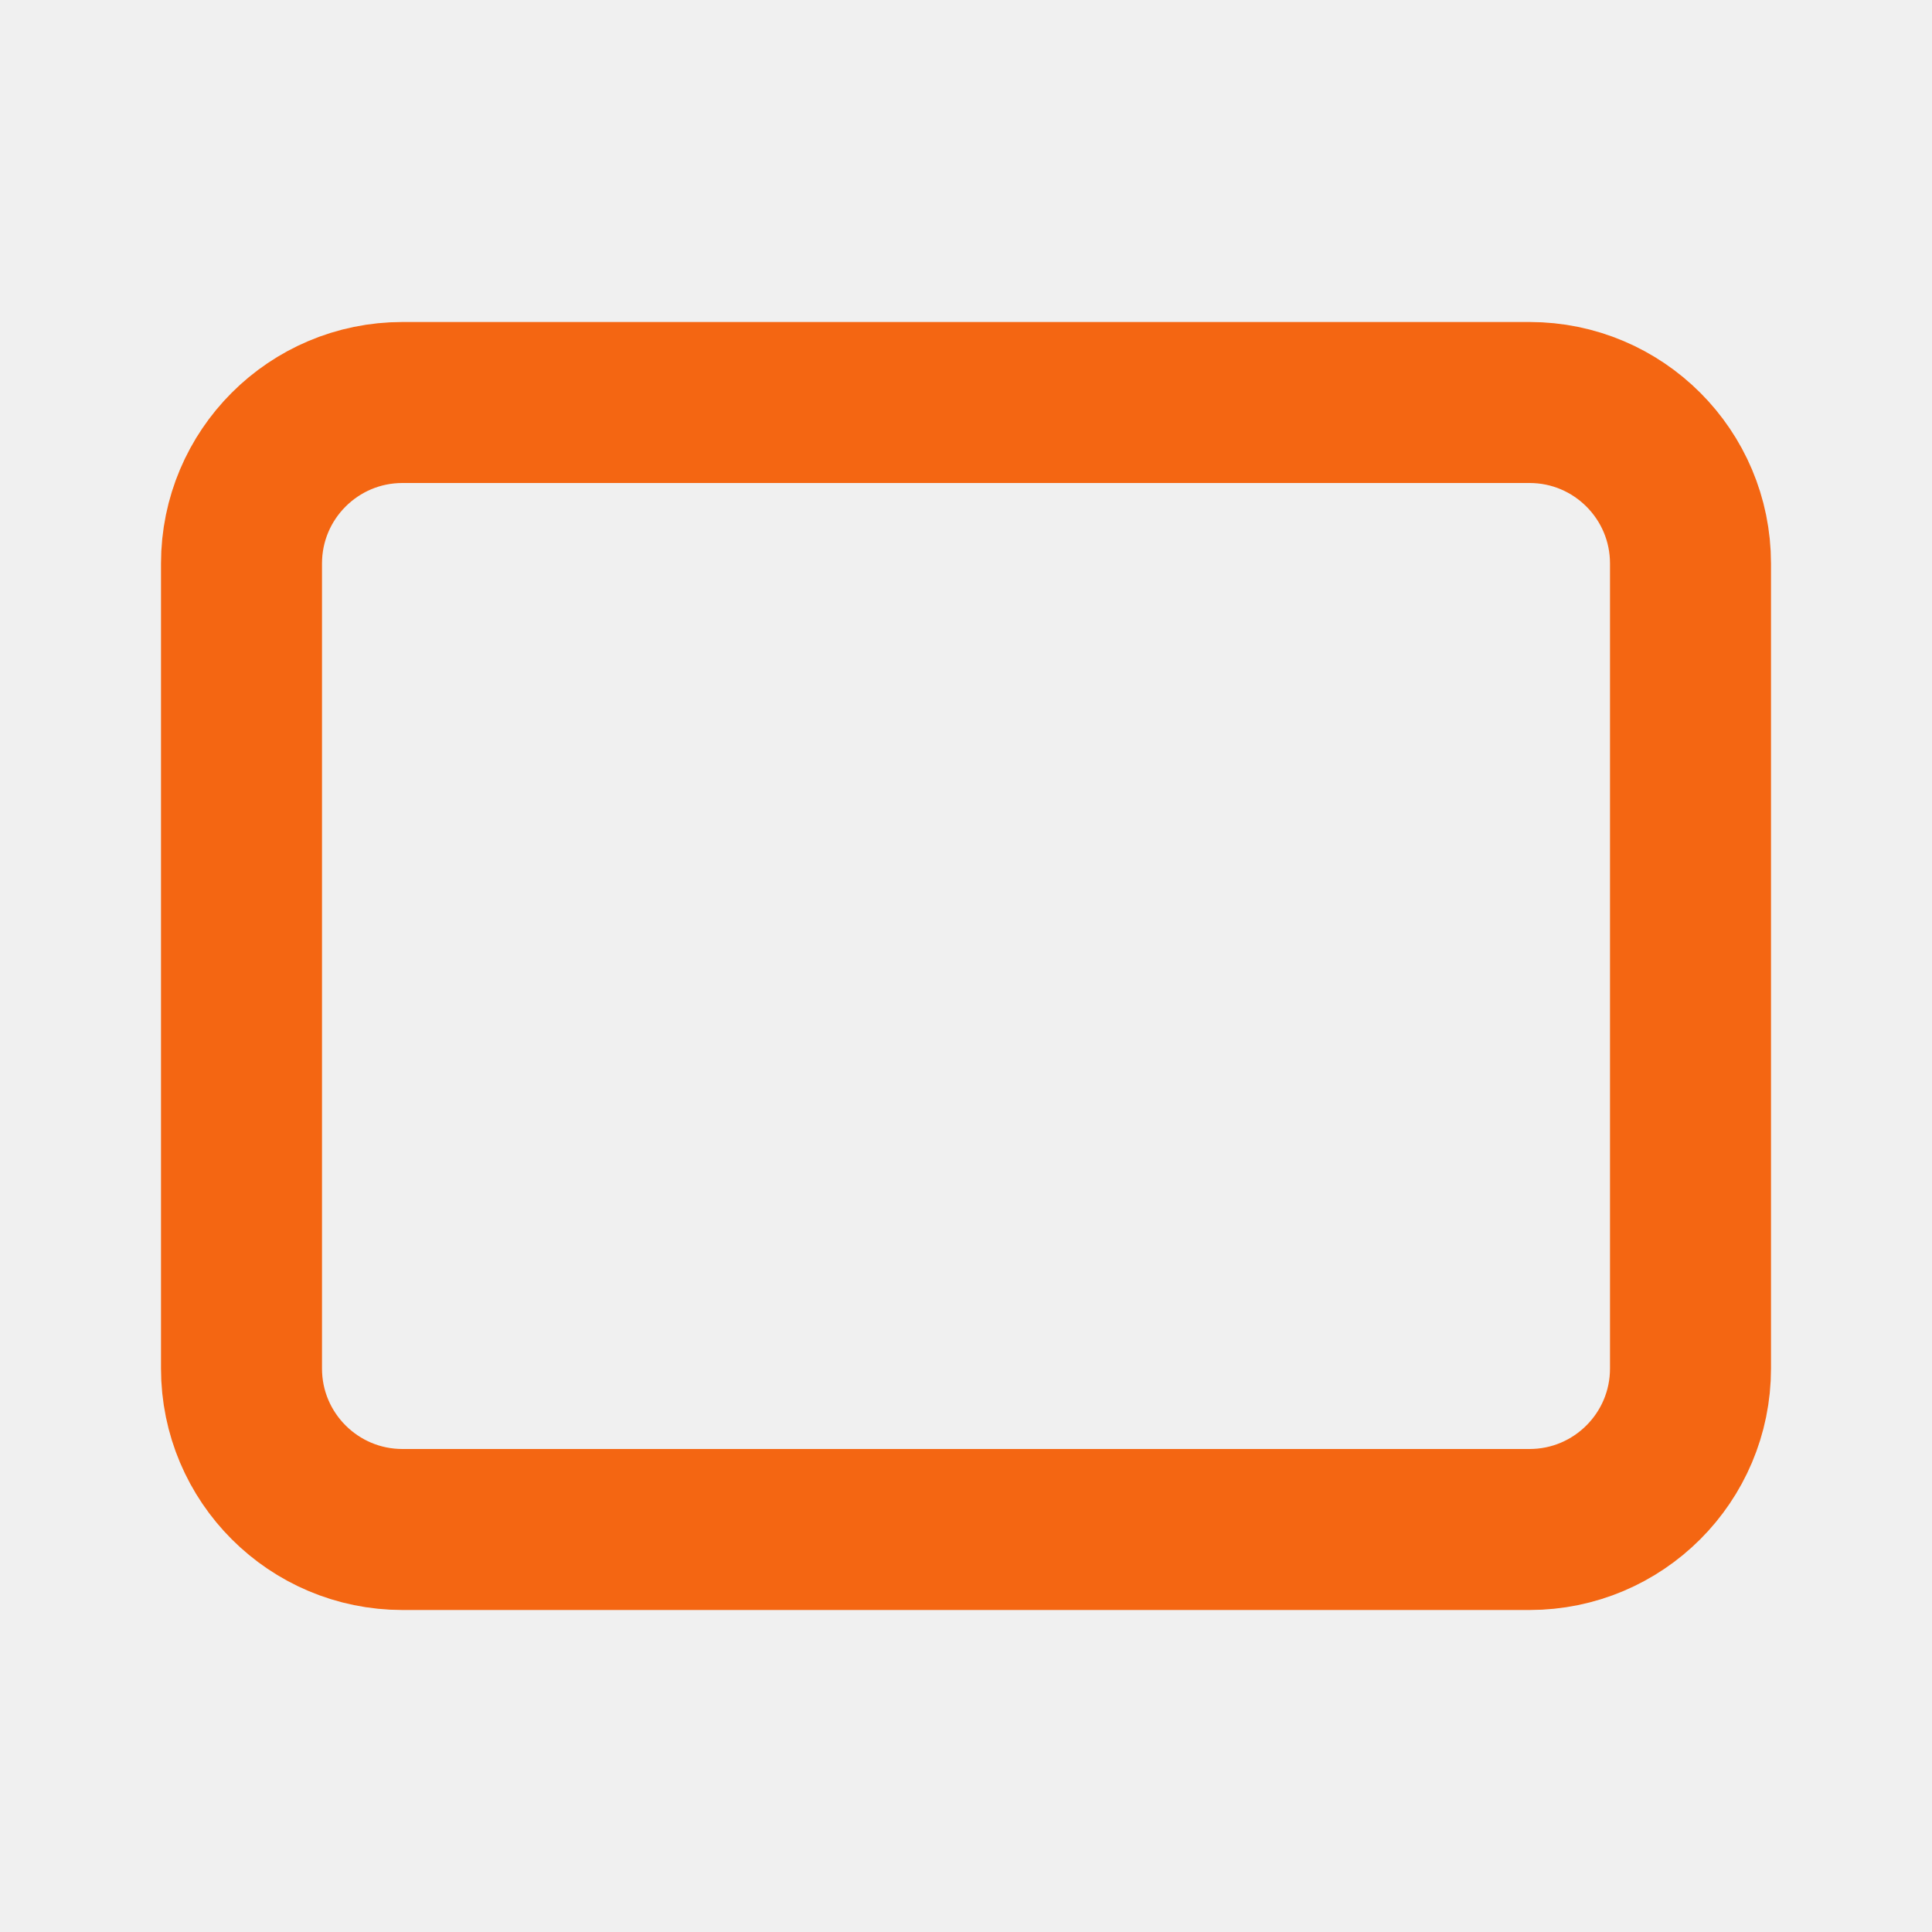
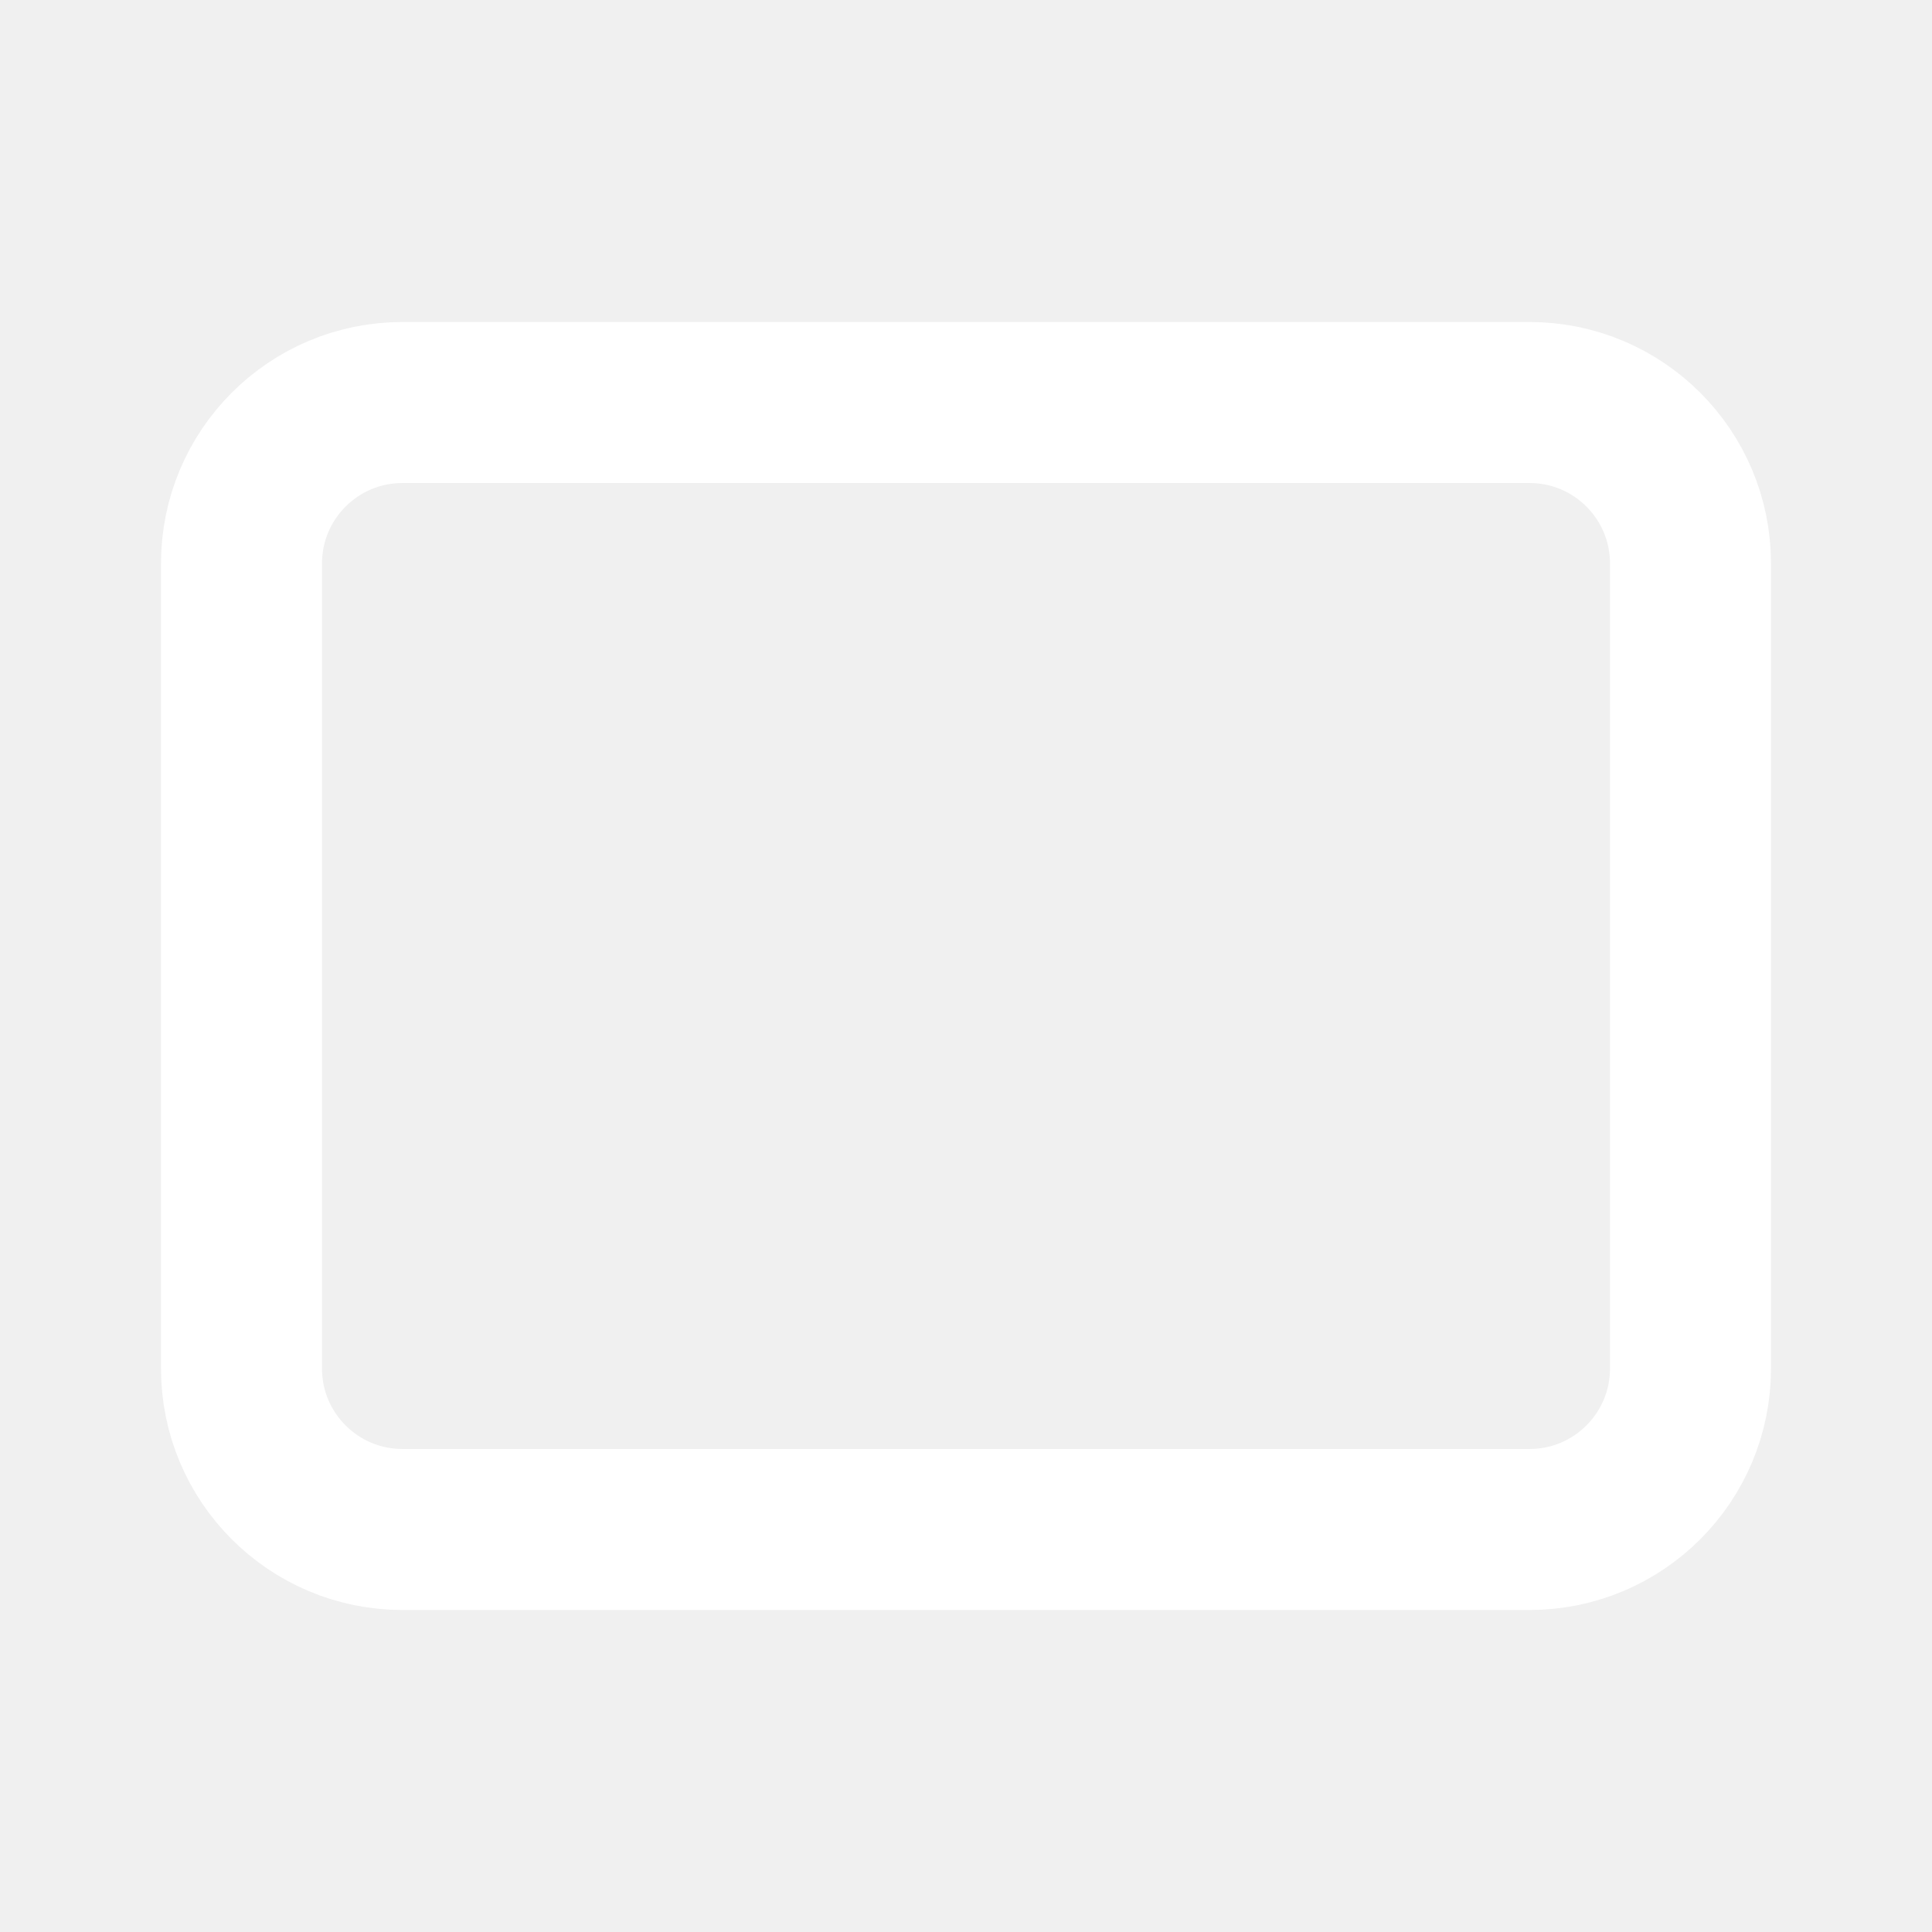
<svg xmlns="http://www.w3.org/2000/svg" width="800px" height="800px" viewBox="0 0 24 24" fill="none" stroke="#000000">
  <g id="SVGRepo_bgCarrier" stroke-width="0" />
  <g id="SVGRepo_tracerCarrier" stroke-linecap="round" stroke-linejoin="round" />
  <g id="SVGRepo_iconCarrier">
-     <rect x="3" y="5" width="18" height="14" rx="2" stroke="#F46612" stroke-width="2" stroke-linecap="round" stroke-linejoin="round" />
+     <rect x="3" y="5" width="18" height="14" rx="2" stroke="#fff" stroke-width="2" stroke-linecap="round" stroke-linejoin="round" />
  </g>
</svg>
